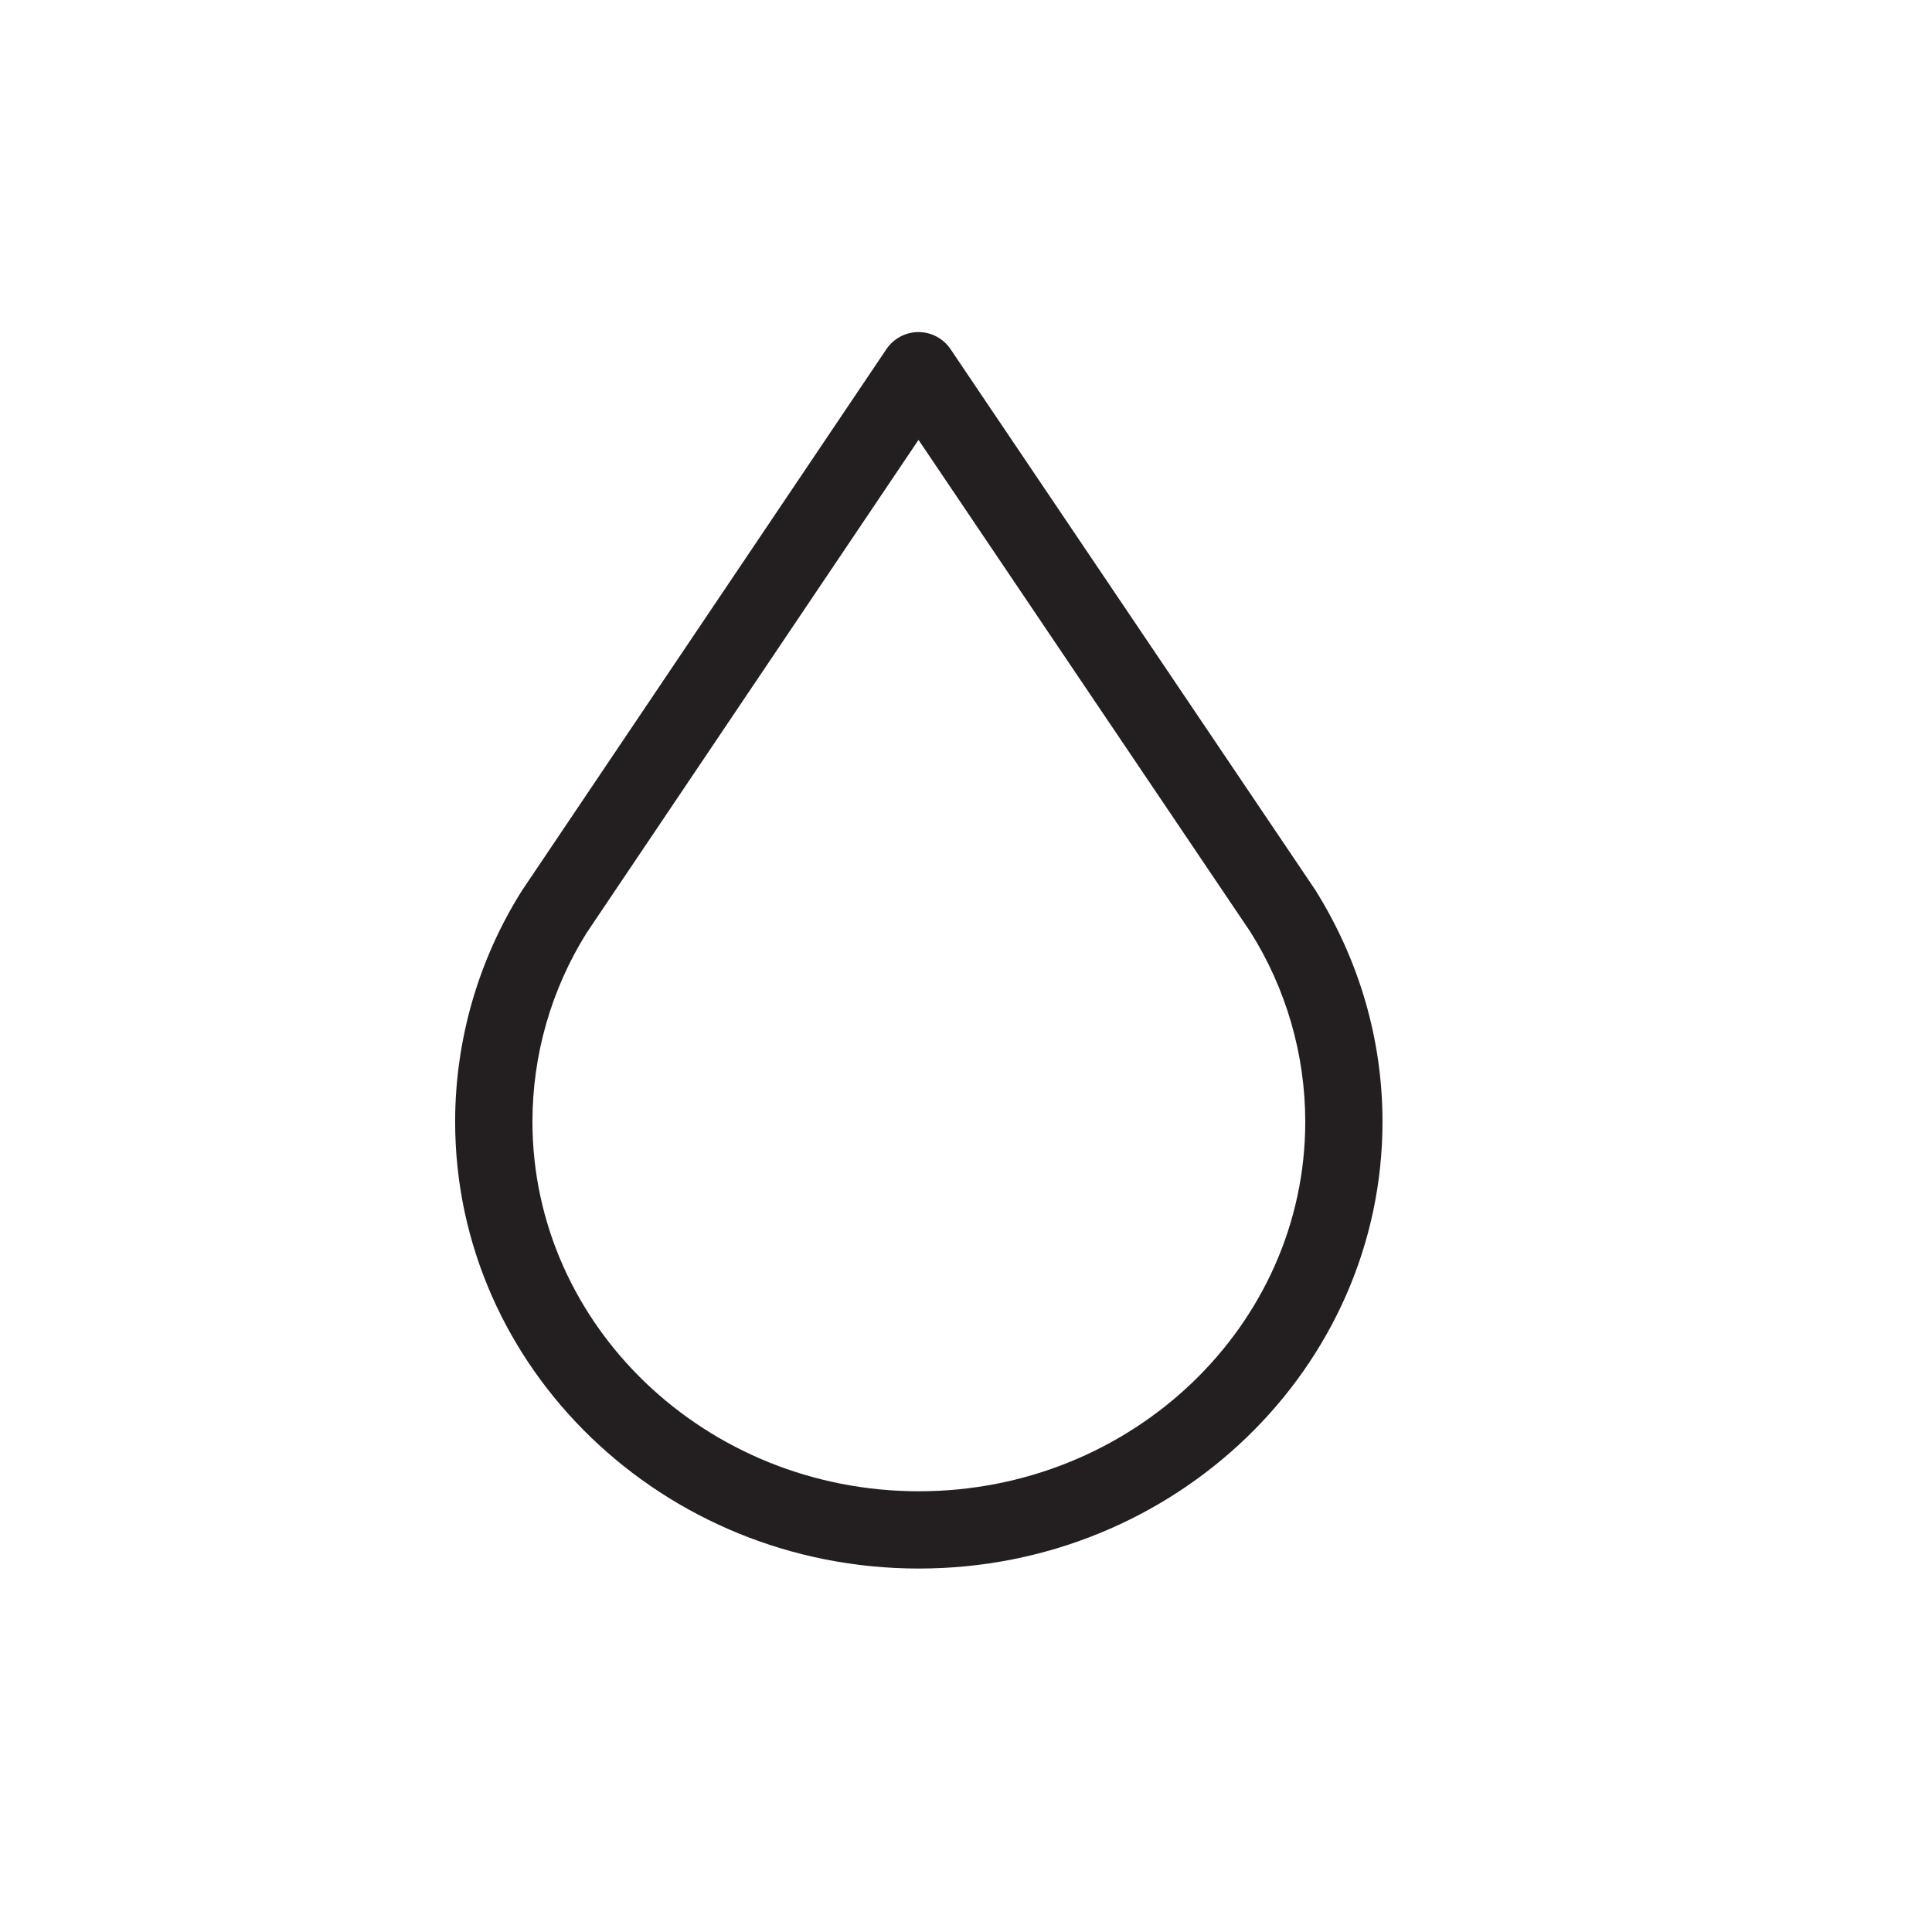
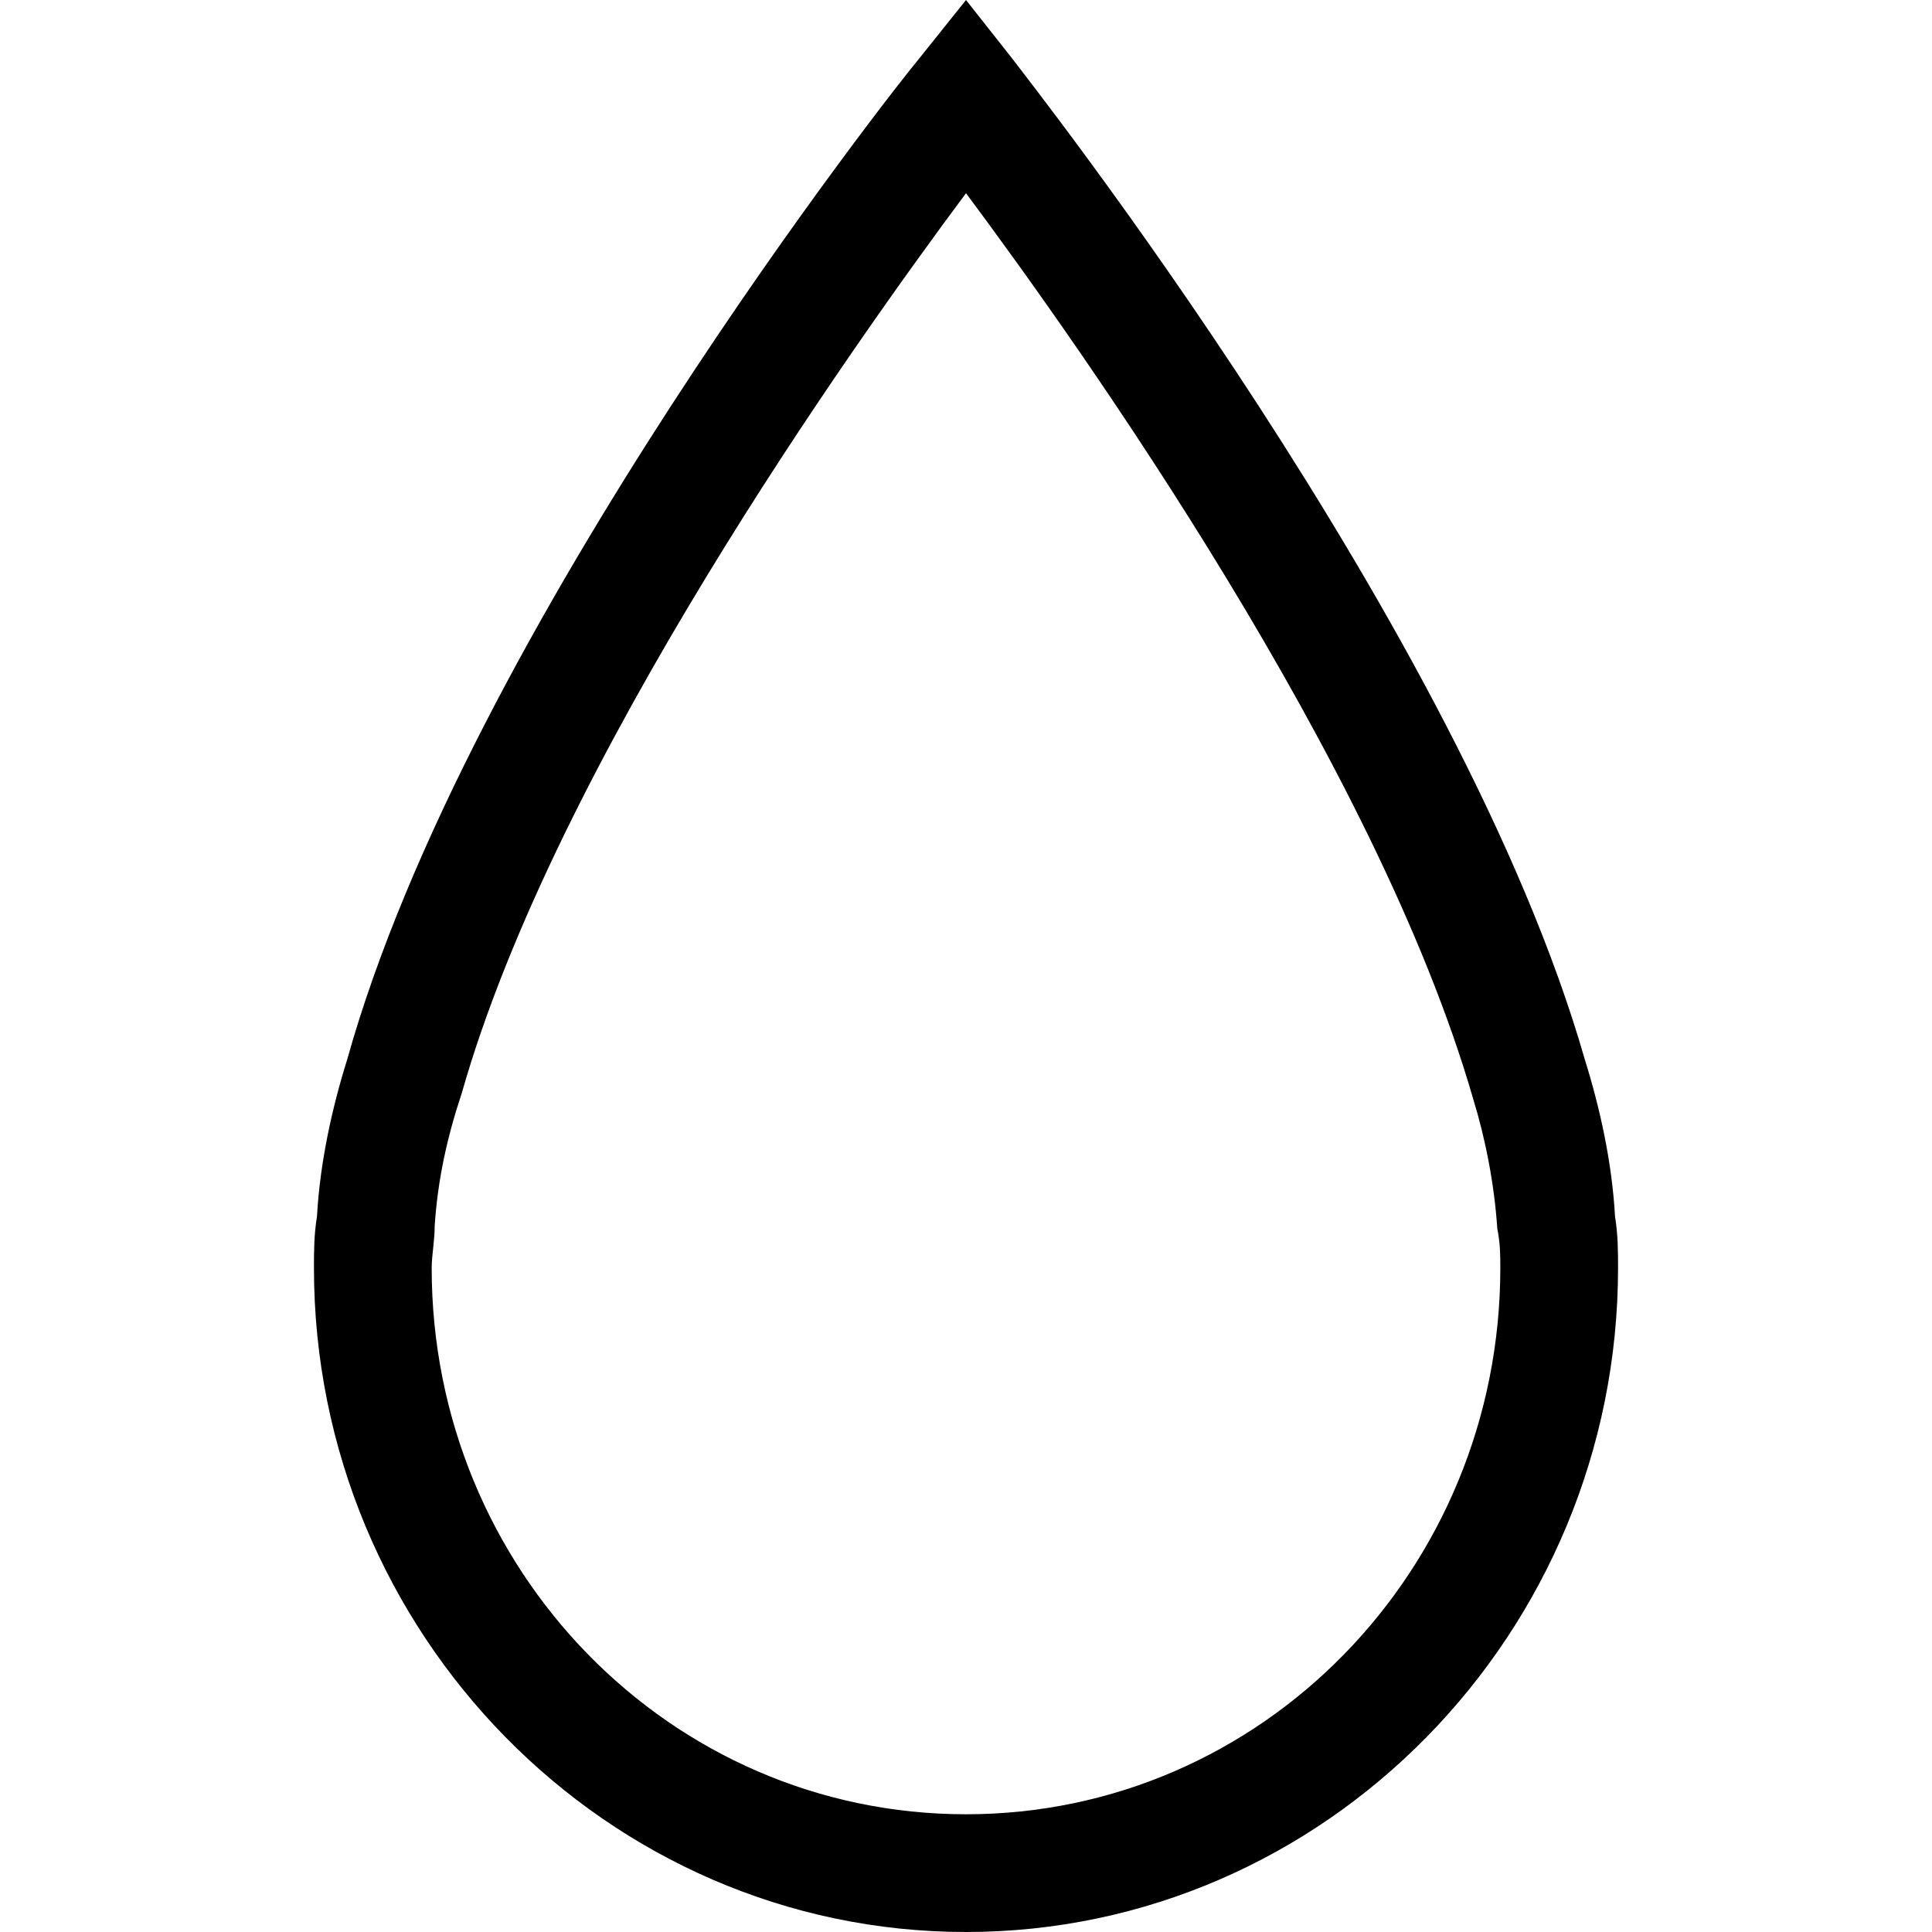
<svg xmlns="http://www.w3.org/2000/svg" class="svg-icon" style="width: 1em; height: 1em;vertical-align: middle;fill: currentColor;overflow: hidden;" viewBox="0 0 1024 1024" version="1.1">
-   <path d="M486.994 831.365c135.516 0 245.76-106.25 245.76-236.831 0-43.295-12.268-85.688-35.82-123.126L503.788 185.037a20.48 20.48 0 0 0-33.956 0l-193.249 287.089a229.97 229.97 0 0 0-35.348 122.388c0 130.601 110.244 236.851 245.76 236.851z m-176.087-336.896l175.923-261.325 175.8 260.628a188.969 188.969 0 0 1 29.184 100.762c0 108.012-91.873 195.871-204.8 195.871s-204.8-87.88-204.8-195.871a188.6 188.6 0 0 1 28.692-100.065z" fill="#231F20" />
+   <path d="M512 1024c-190.4 0-345.6-158.4-345.6-352 0-8 0-17.6 1.6-27.2 1.6-28.8 8-57.6 16-83.2C248 332.8 476.8 43.2 486.4 32L512 0l24 30.4c9.6 12.8 238.4 302.4 304 531.2 8 25.6 14.4 54.4 16 83.2 1.6 9.6 1.6 19.2 1.6 27.2 0 193.6-155.2 352-345.6 352z m0-921.6c-60.8 81.6-217.6 302.4-267.2 476.8-8 24-12.8 46.4-14.4 70.4 0 8-1.6 16-1.6 22.4 0 160 126.4 289.6 283.2 289.6S795.2 832 795.2 672c0-6.4 0-12.8-1.6-20.8-1.6-24-6.4-48-12.8-68.8-51.2-177.6-208-398.4-268.8-480z" />
</svg>
